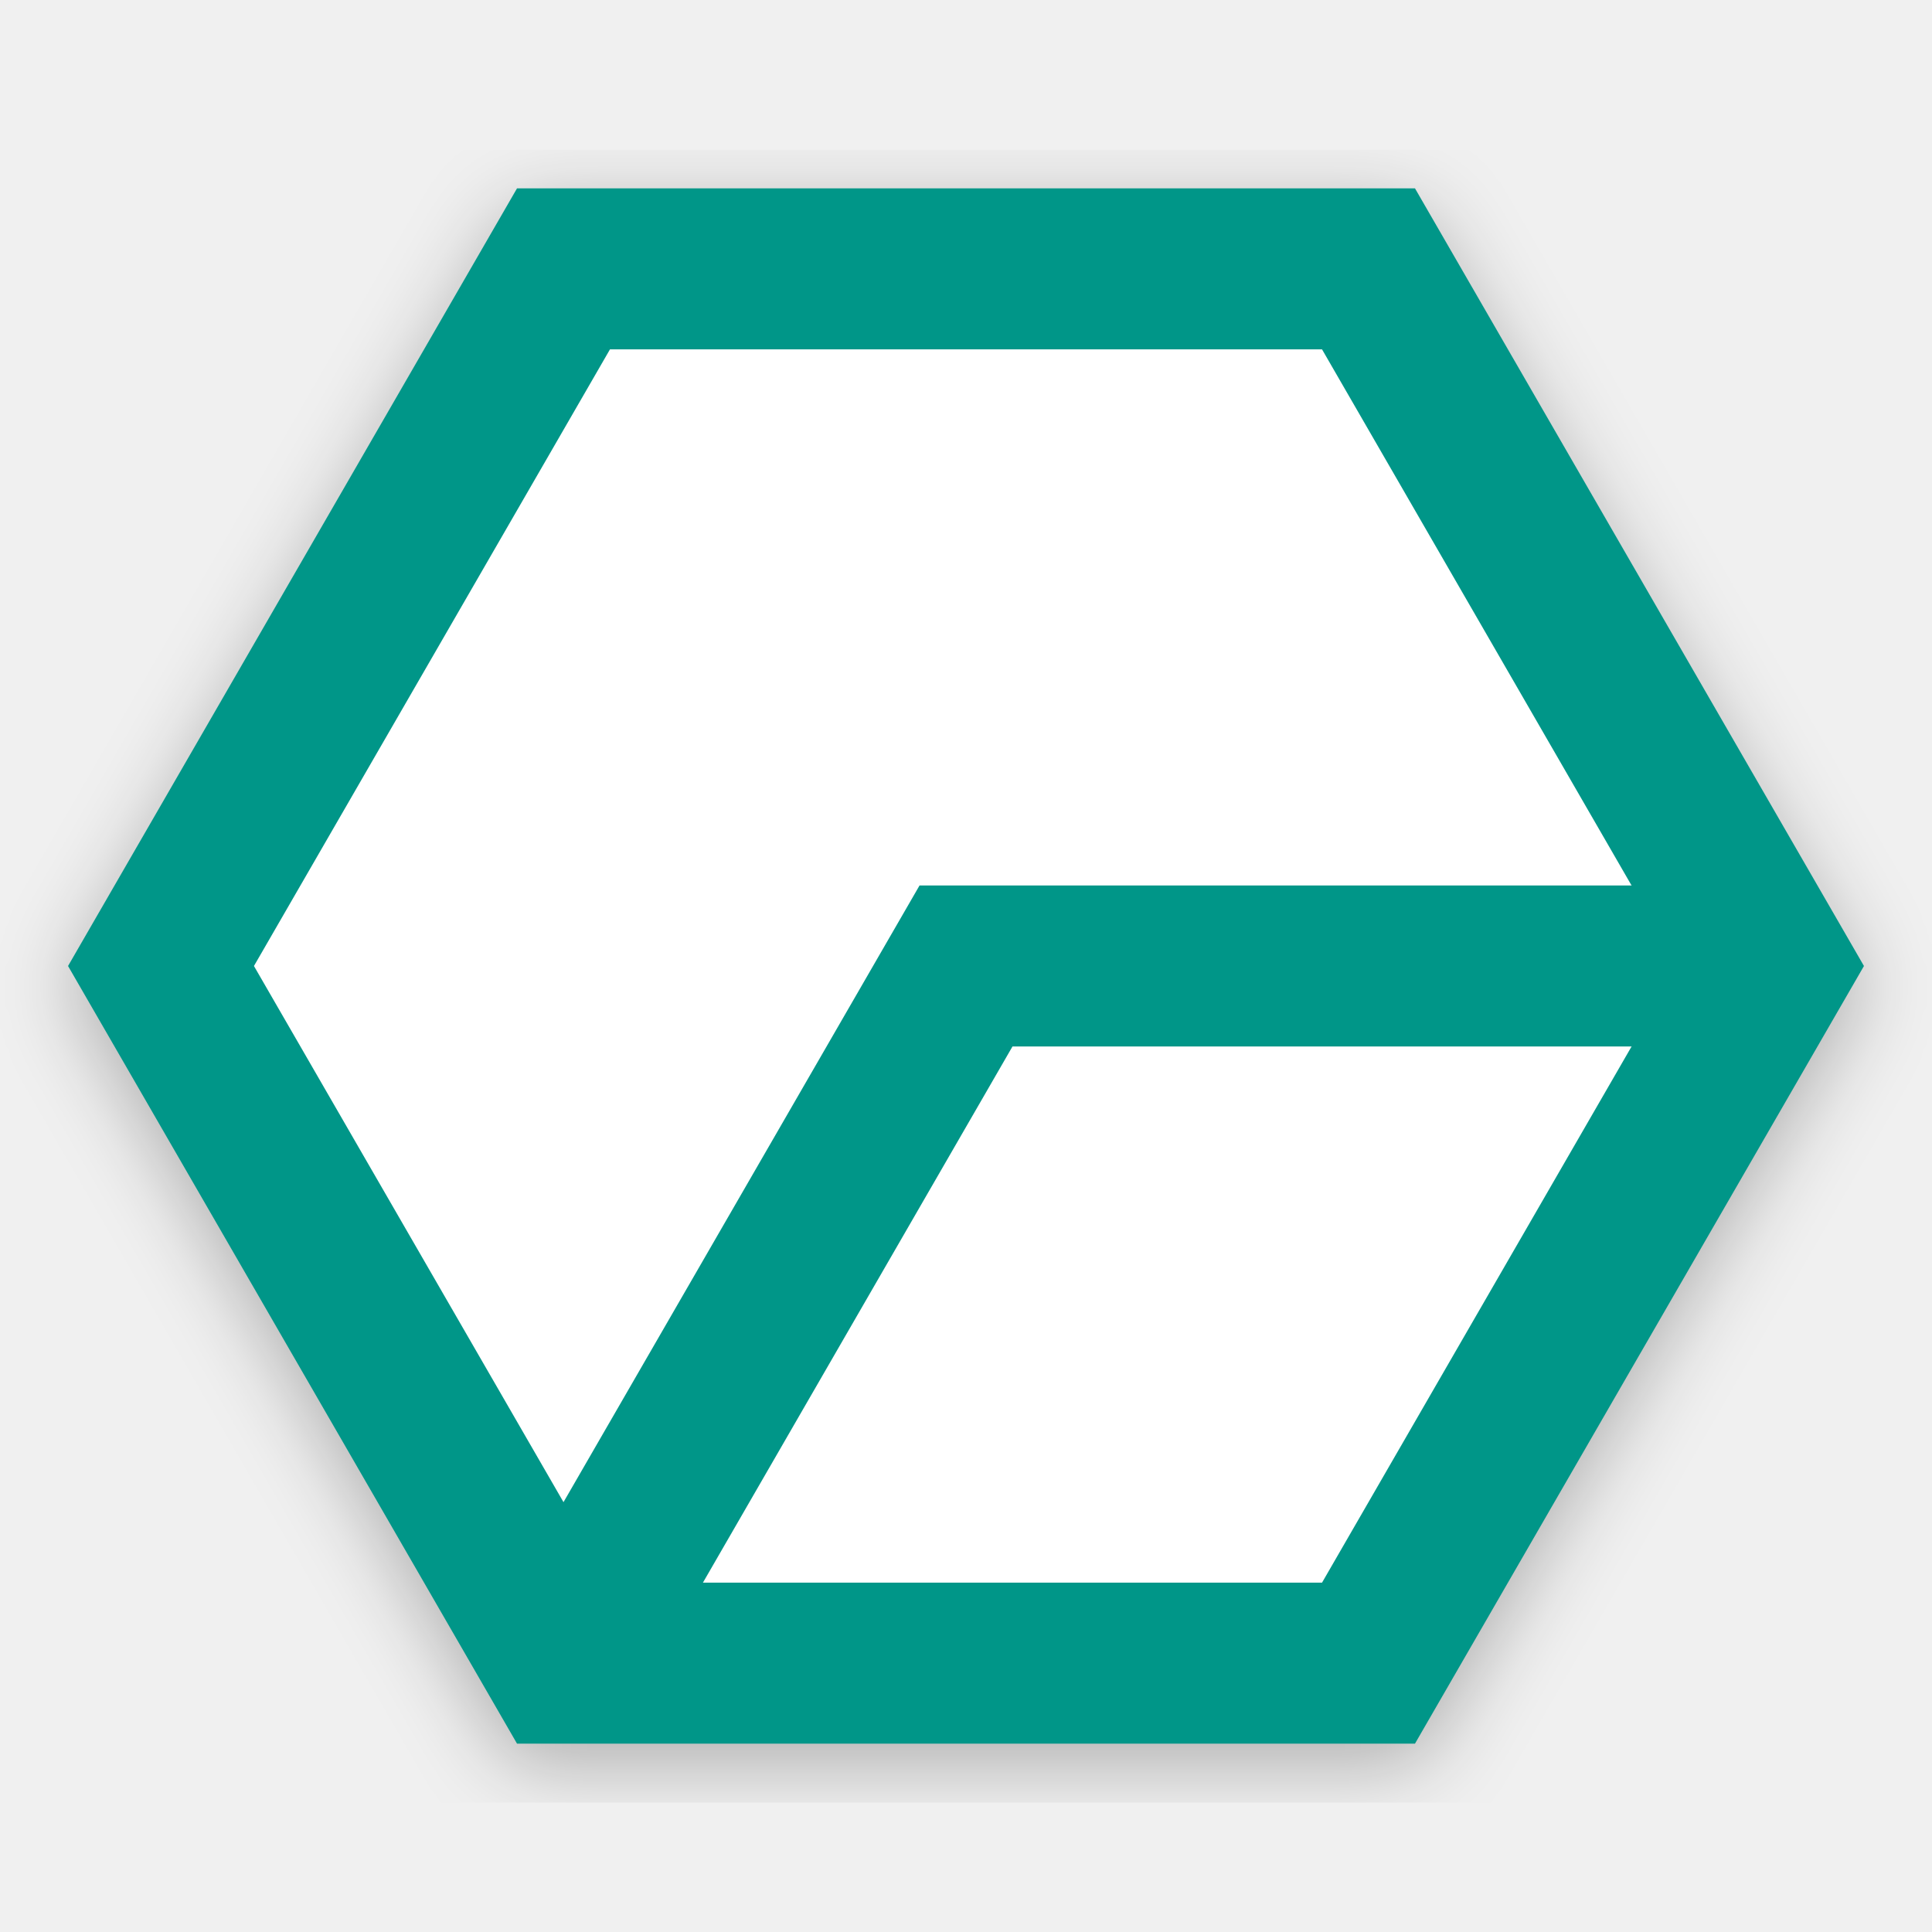
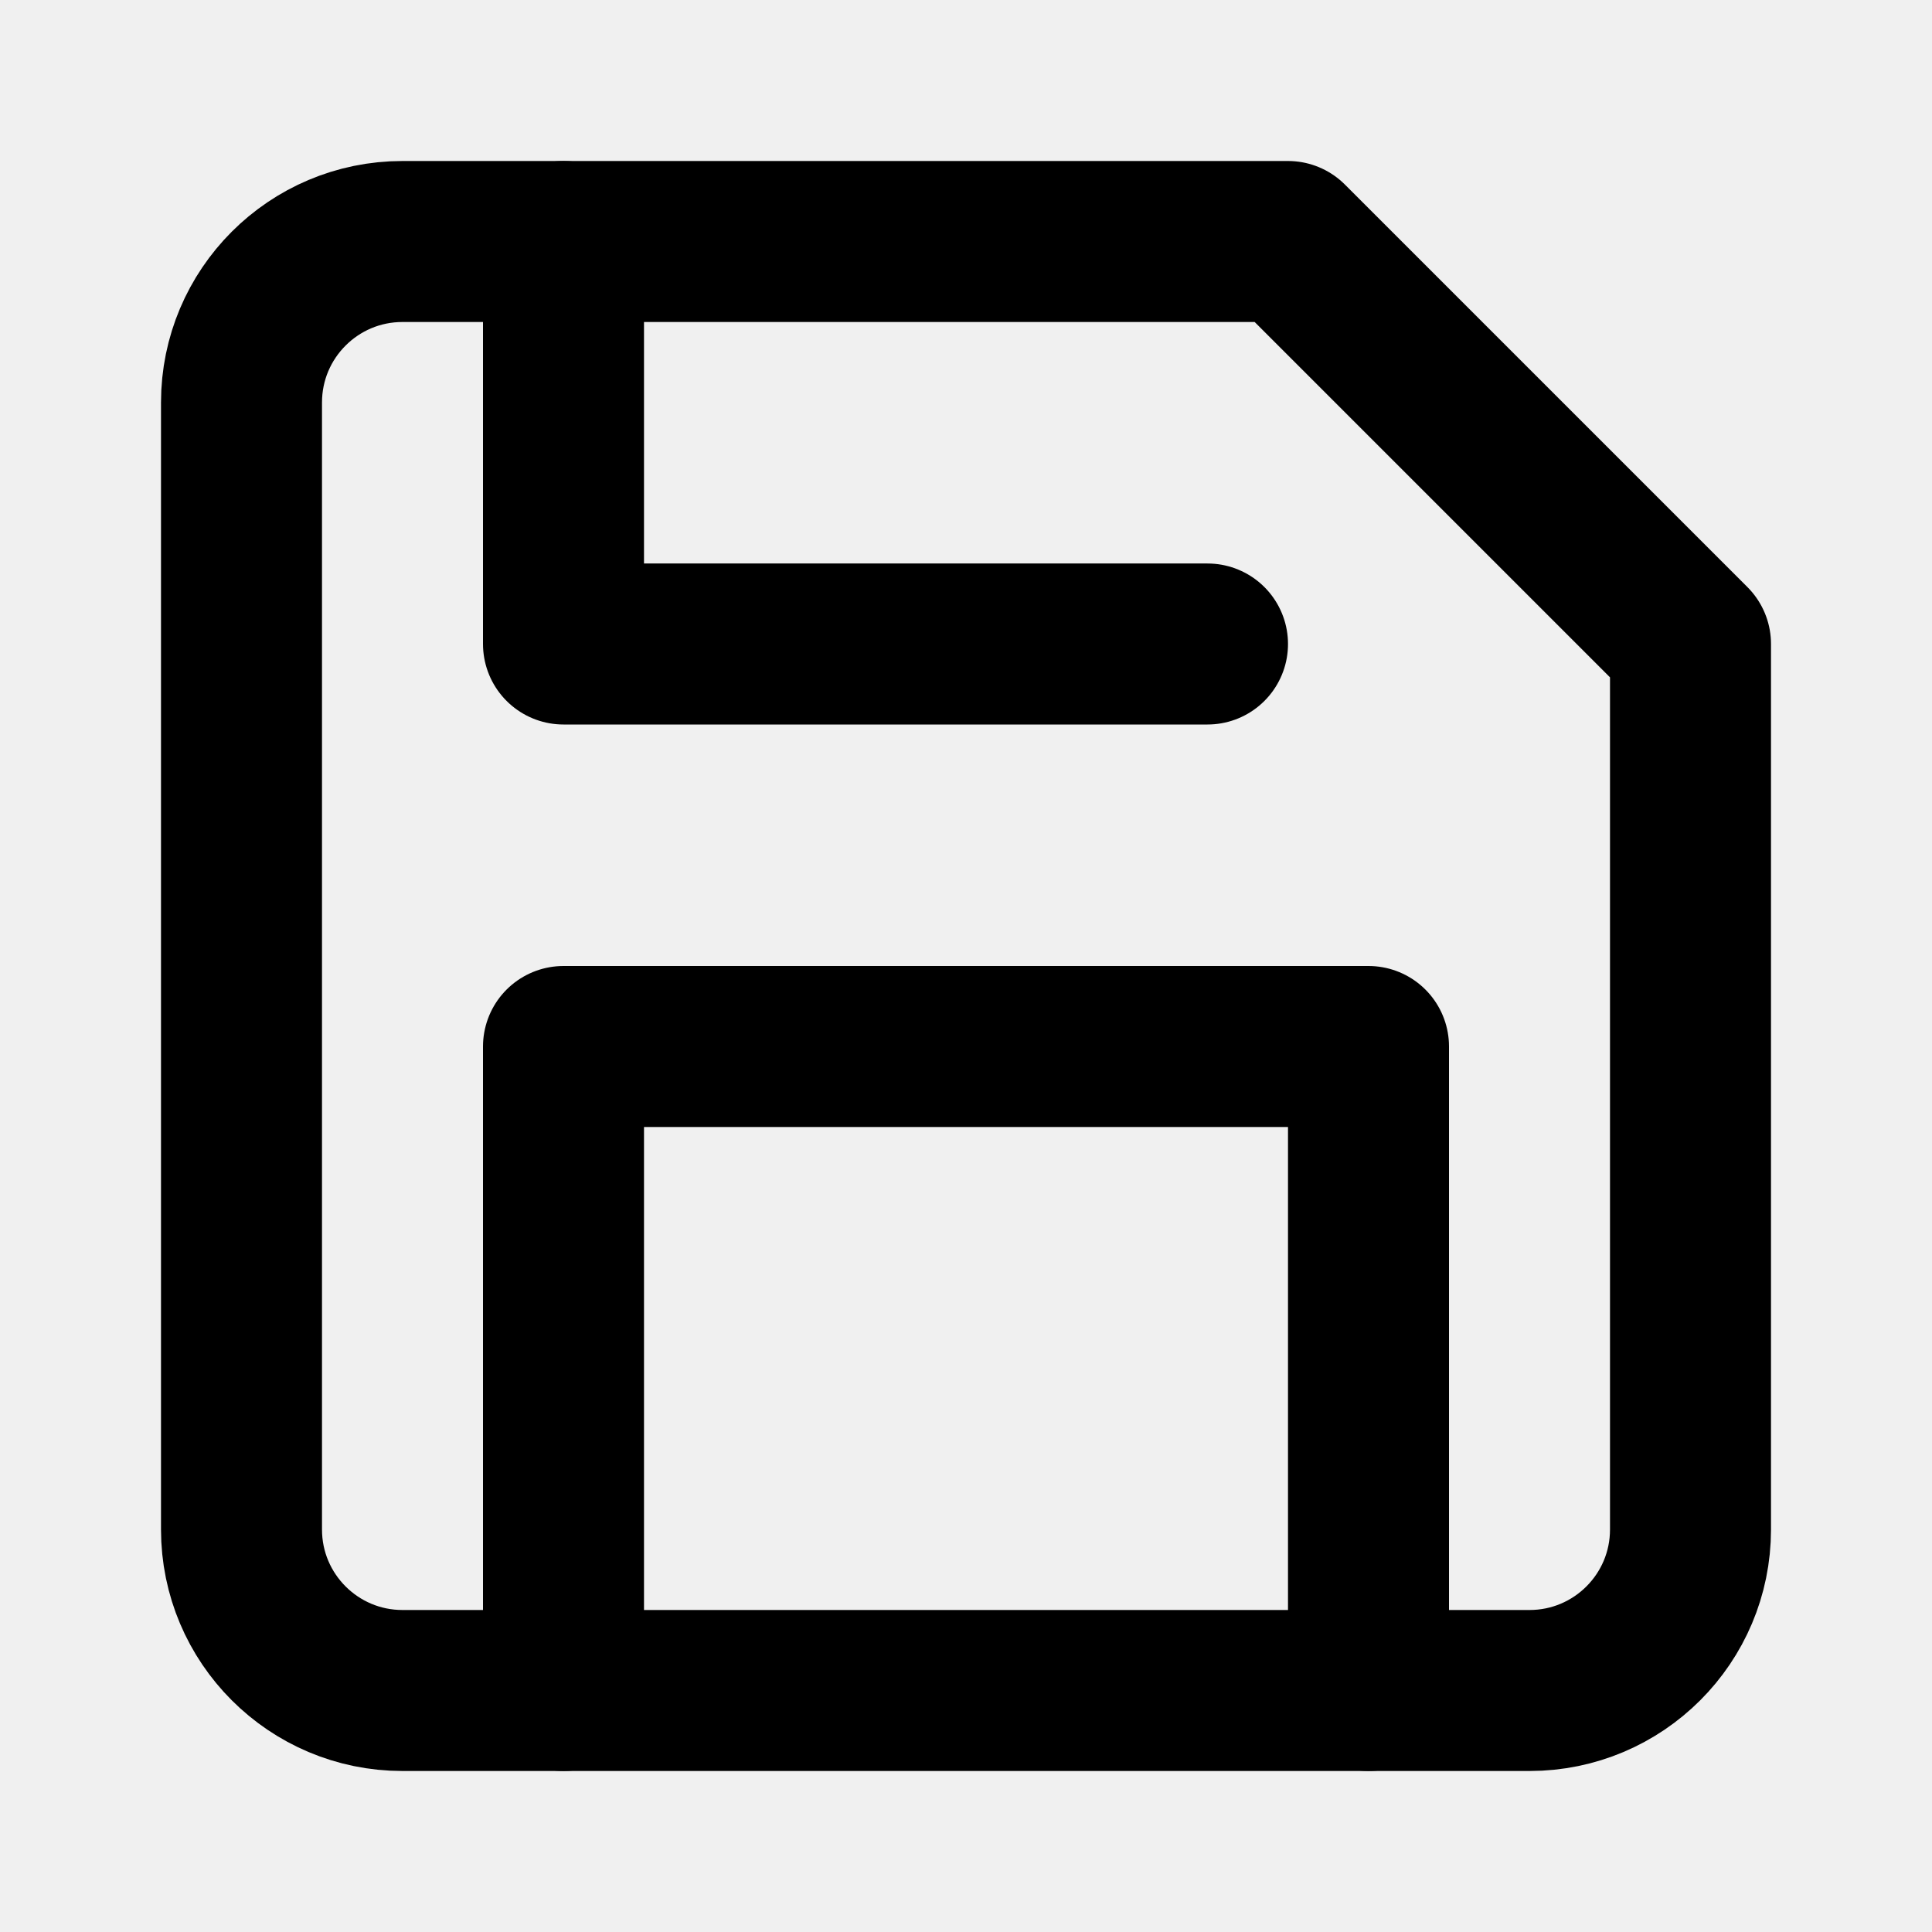
- <svg xmlns="http://www.w3.org/2000/svg" width="192" height="192" viewBox="0 0 192 192" id="svg2" version="1.1">
-   <defs id="defs4">
-     <filter style="color-interpolation-filters:sRGB;" id="filter4400">
-       <feFlood flood-opacity="0.275" flood-color="rgb(0,0,0)" result="flood" id="feFlood4402" />
-       <feComposite in="flood" in2="SourceGraphic" operator="in" result="composite1" id="feComposite4404" />
-       <feGaussianBlur in="composite1" stdDeviation="4" result="blur" id="feGaussianBlur4406" />
-       <feOffset dx="0" dy="2" result="offset" id="feOffset4408" />
-       <feComposite in="SourceGraphic" in2="offset" operator="over" result="composite2" id="feComposite4410" />
-     </filter>
-   </defs>
-   <g id="layer1" transform="translate(0,-860.3622)">
-     <path style="opacity:1;fill:#ffffff;fill-opacity:1;stroke:#009688;stroke-width:16;stroke-linecap:square;stroke-miterlimit:4;stroke-dasharray:none;stroke-opacity:1;filter:url(#filter4400)" d="m 16,956.362 40,-69.282 80,2e-5 L 176,956.362 l -40,69.282 -80,0 z" id="path3367" />
-     <path style="fill:none;fill-rule:evenodd;stroke:#009688;stroke-width:16;stroke-linecap:butt;stroke-linejoin:miter;stroke-miterlimit:4;stroke-dasharray:none;stroke-opacity:1" d="m 176,956.362 -80,0 -40,69.282" id="path4169" />
-   </g>
+ <svg xmlns="http://www.w3.org/2000/svg" width="24" height="24" viewBox="0 0 24 24" fill="none" stroke="#000000" stroke-width="2" stroke-linecap="round" stroke-linejoin="round">
+   <path d="M19 21H5a2 2 0 0 1-2-2V5a2 2 0 0 1 2-2h11l5 5v11a2 2 0 0 1-2 2z" />
+   <polyline points="17 21 17 13 7 13 7 21" />
+   <polyline points="7 3 7 8 15 8" />
</svg>
